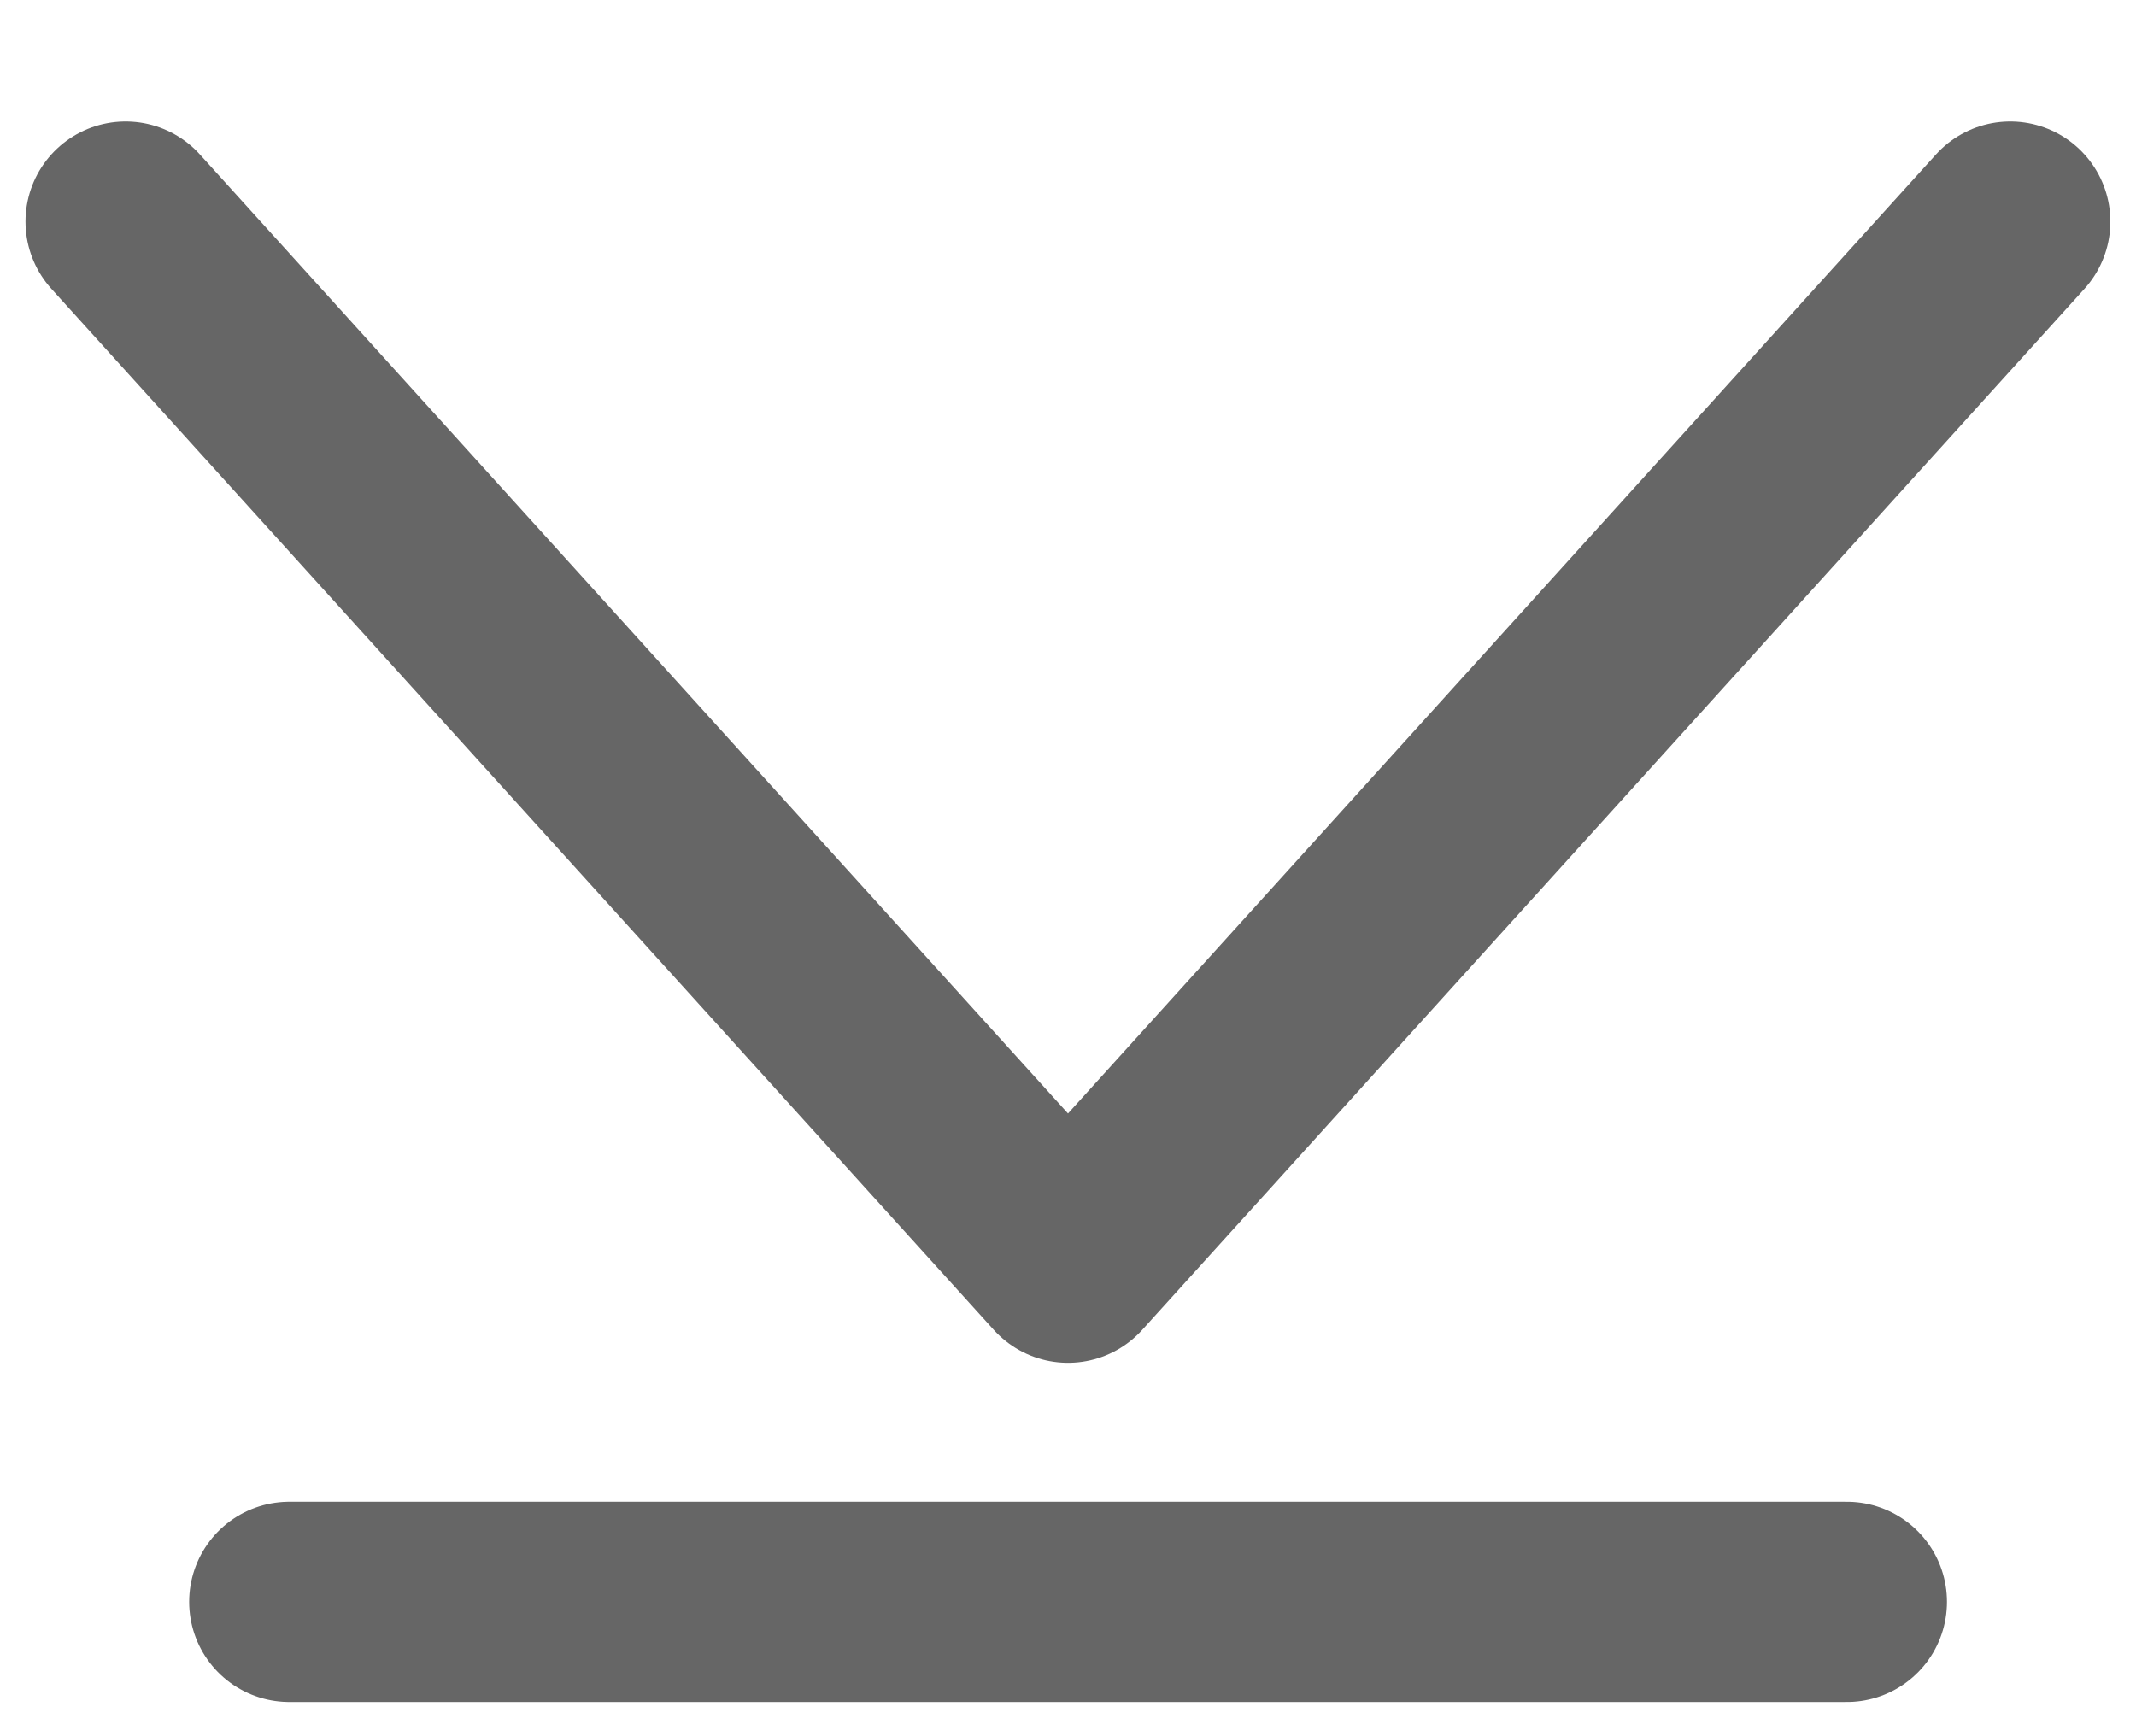
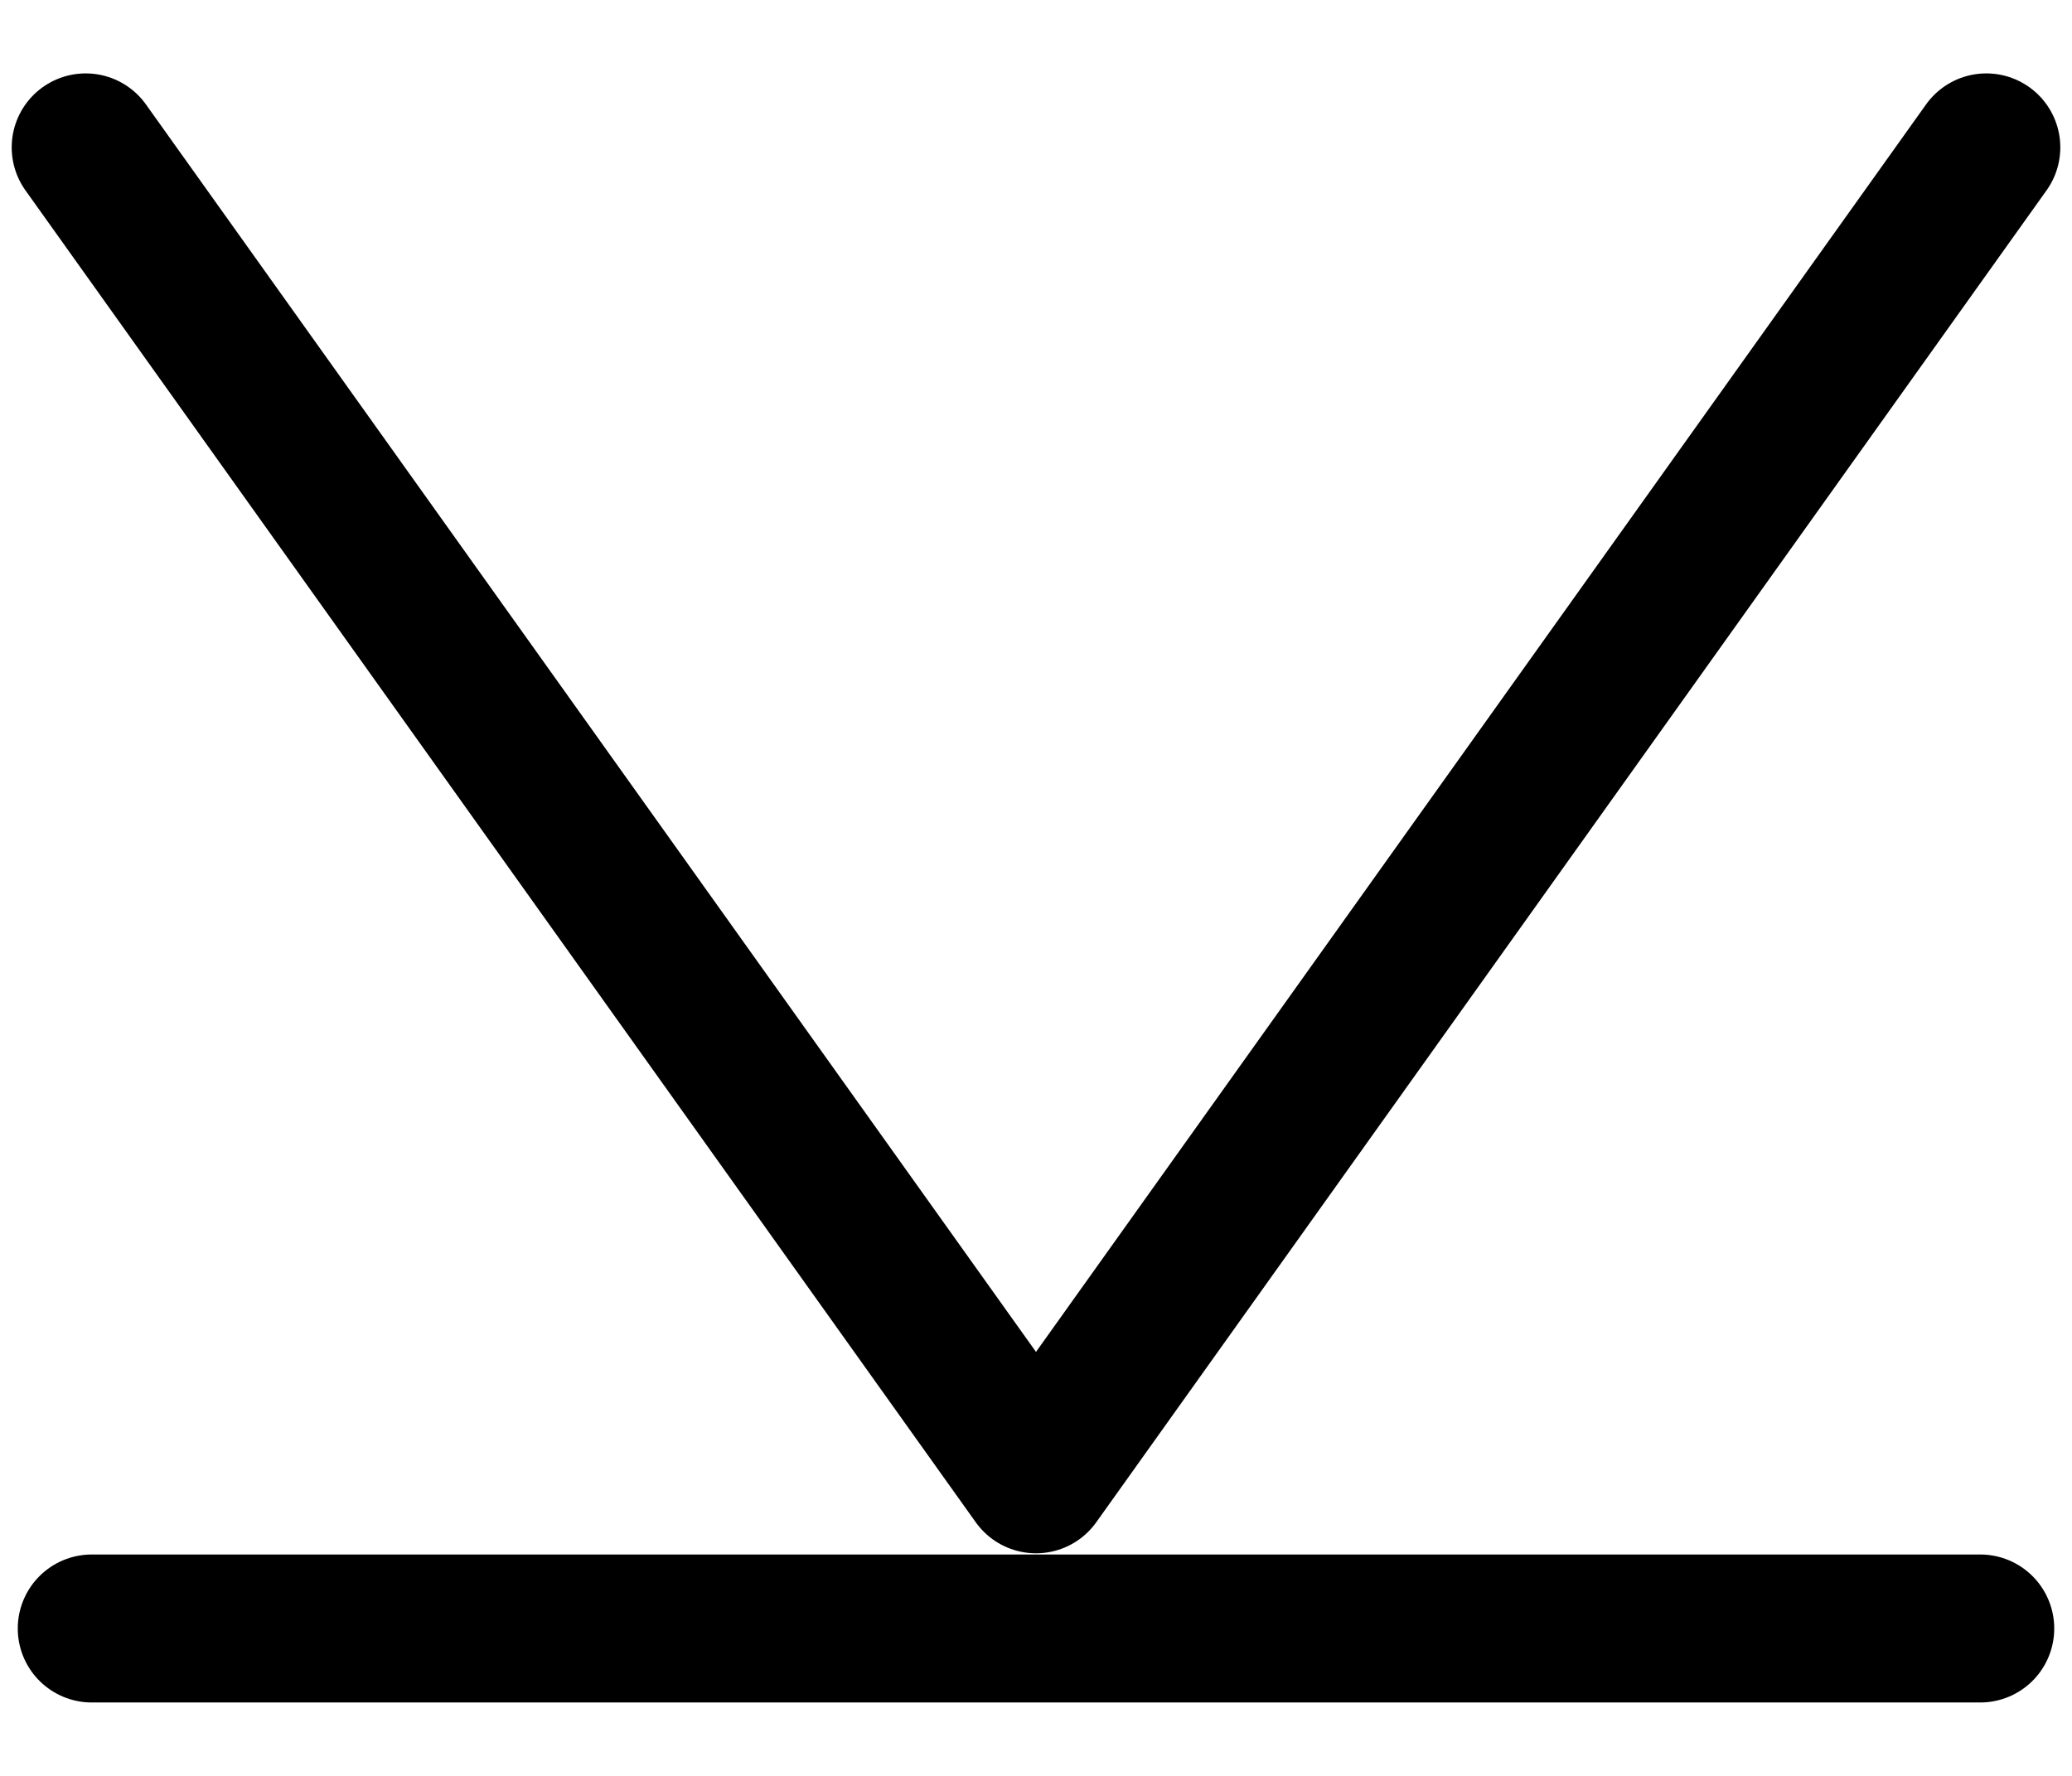
- <svg xmlns="http://www.w3.org/2000/svg" width="16" height="13" viewBox="0 0 16 13" fill="none">
-   <path d="M15.058 1.66L8 9.459L0.941 1.66" stroke="#666666" stroke-width="1.5" stroke-linecap="round" stroke-linejoin="round" />
-   <path d="M13.834 12L2.167 12" stroke="#666666" stroke-width="1.5" stroke-linecap="round" stroke-linejoin="round" />
+ <svg xmlns="http://www.w3.org/2000/svg" width="14" height="12" viewBox="0 0 14 12" fill="none">
+   <path d="M13.38 11.004L0.62 11.004" stroke="black" stroke-linecap="round" stroke-linejoin="round" />
+   <path d="M13.421 0.996L7 9.996L0.579 0.996" stroke="black" stroke-linecap="round" stroke-linejoin="round" />
</svg>
